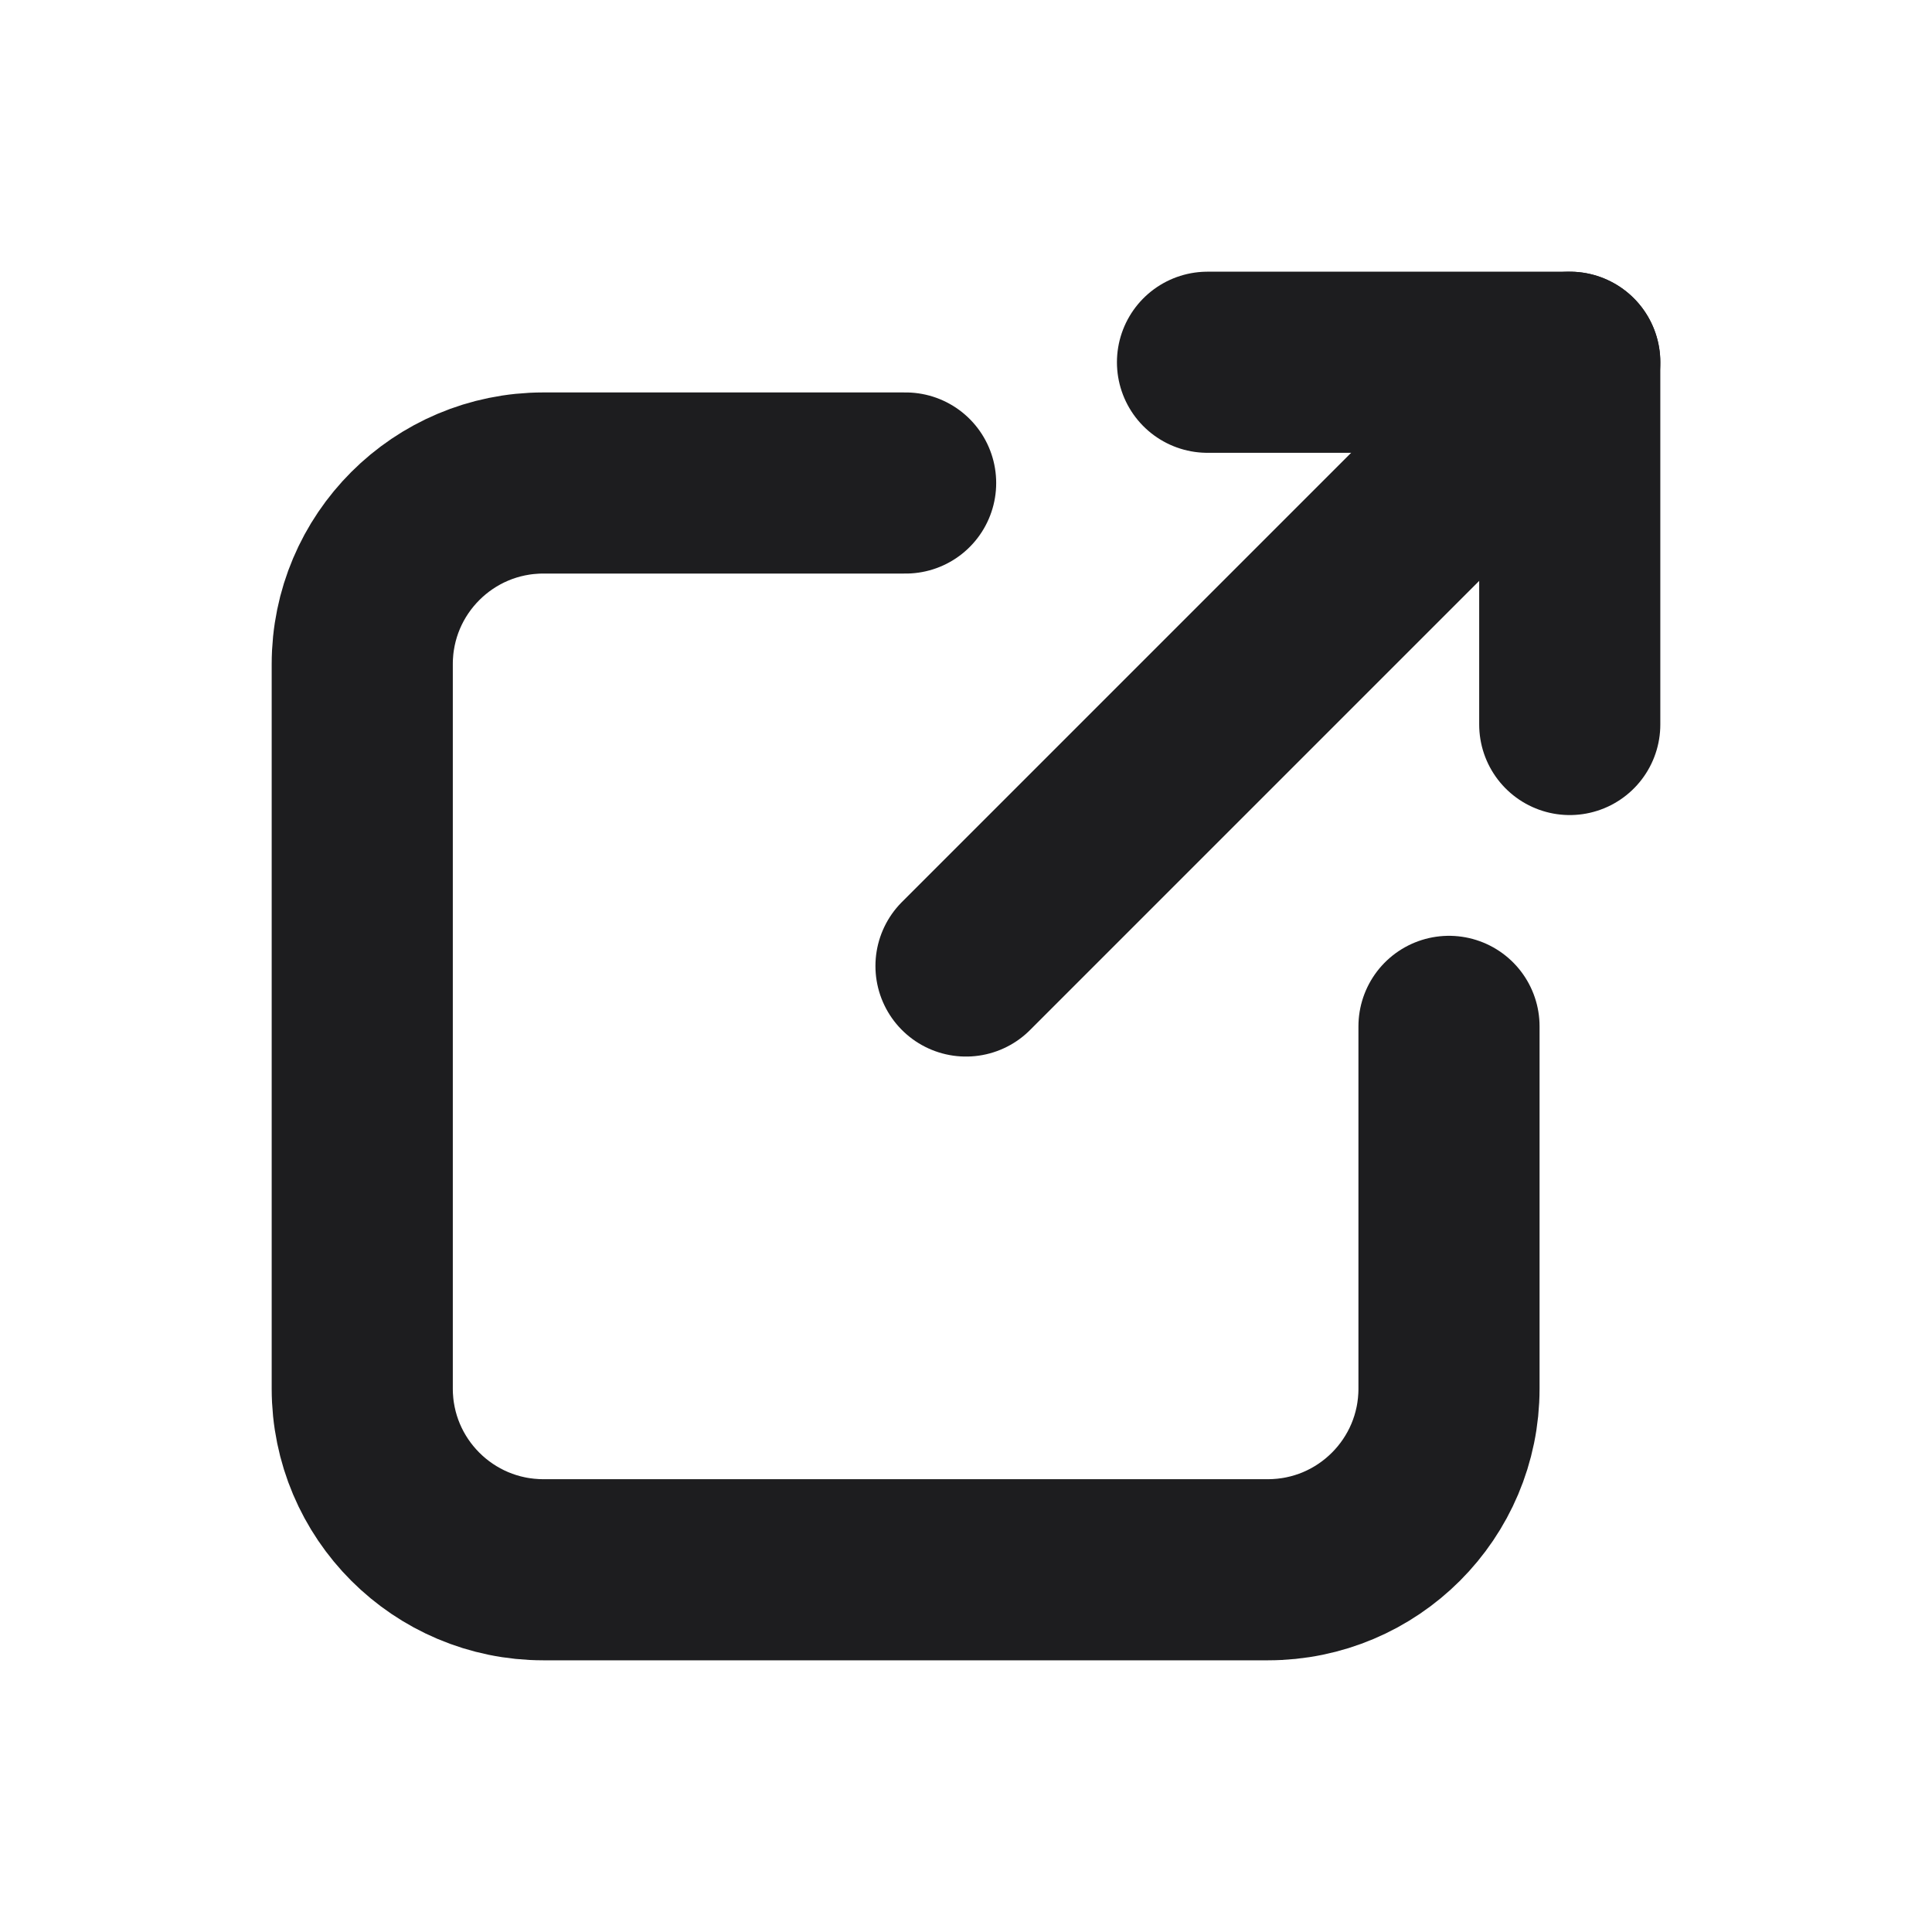
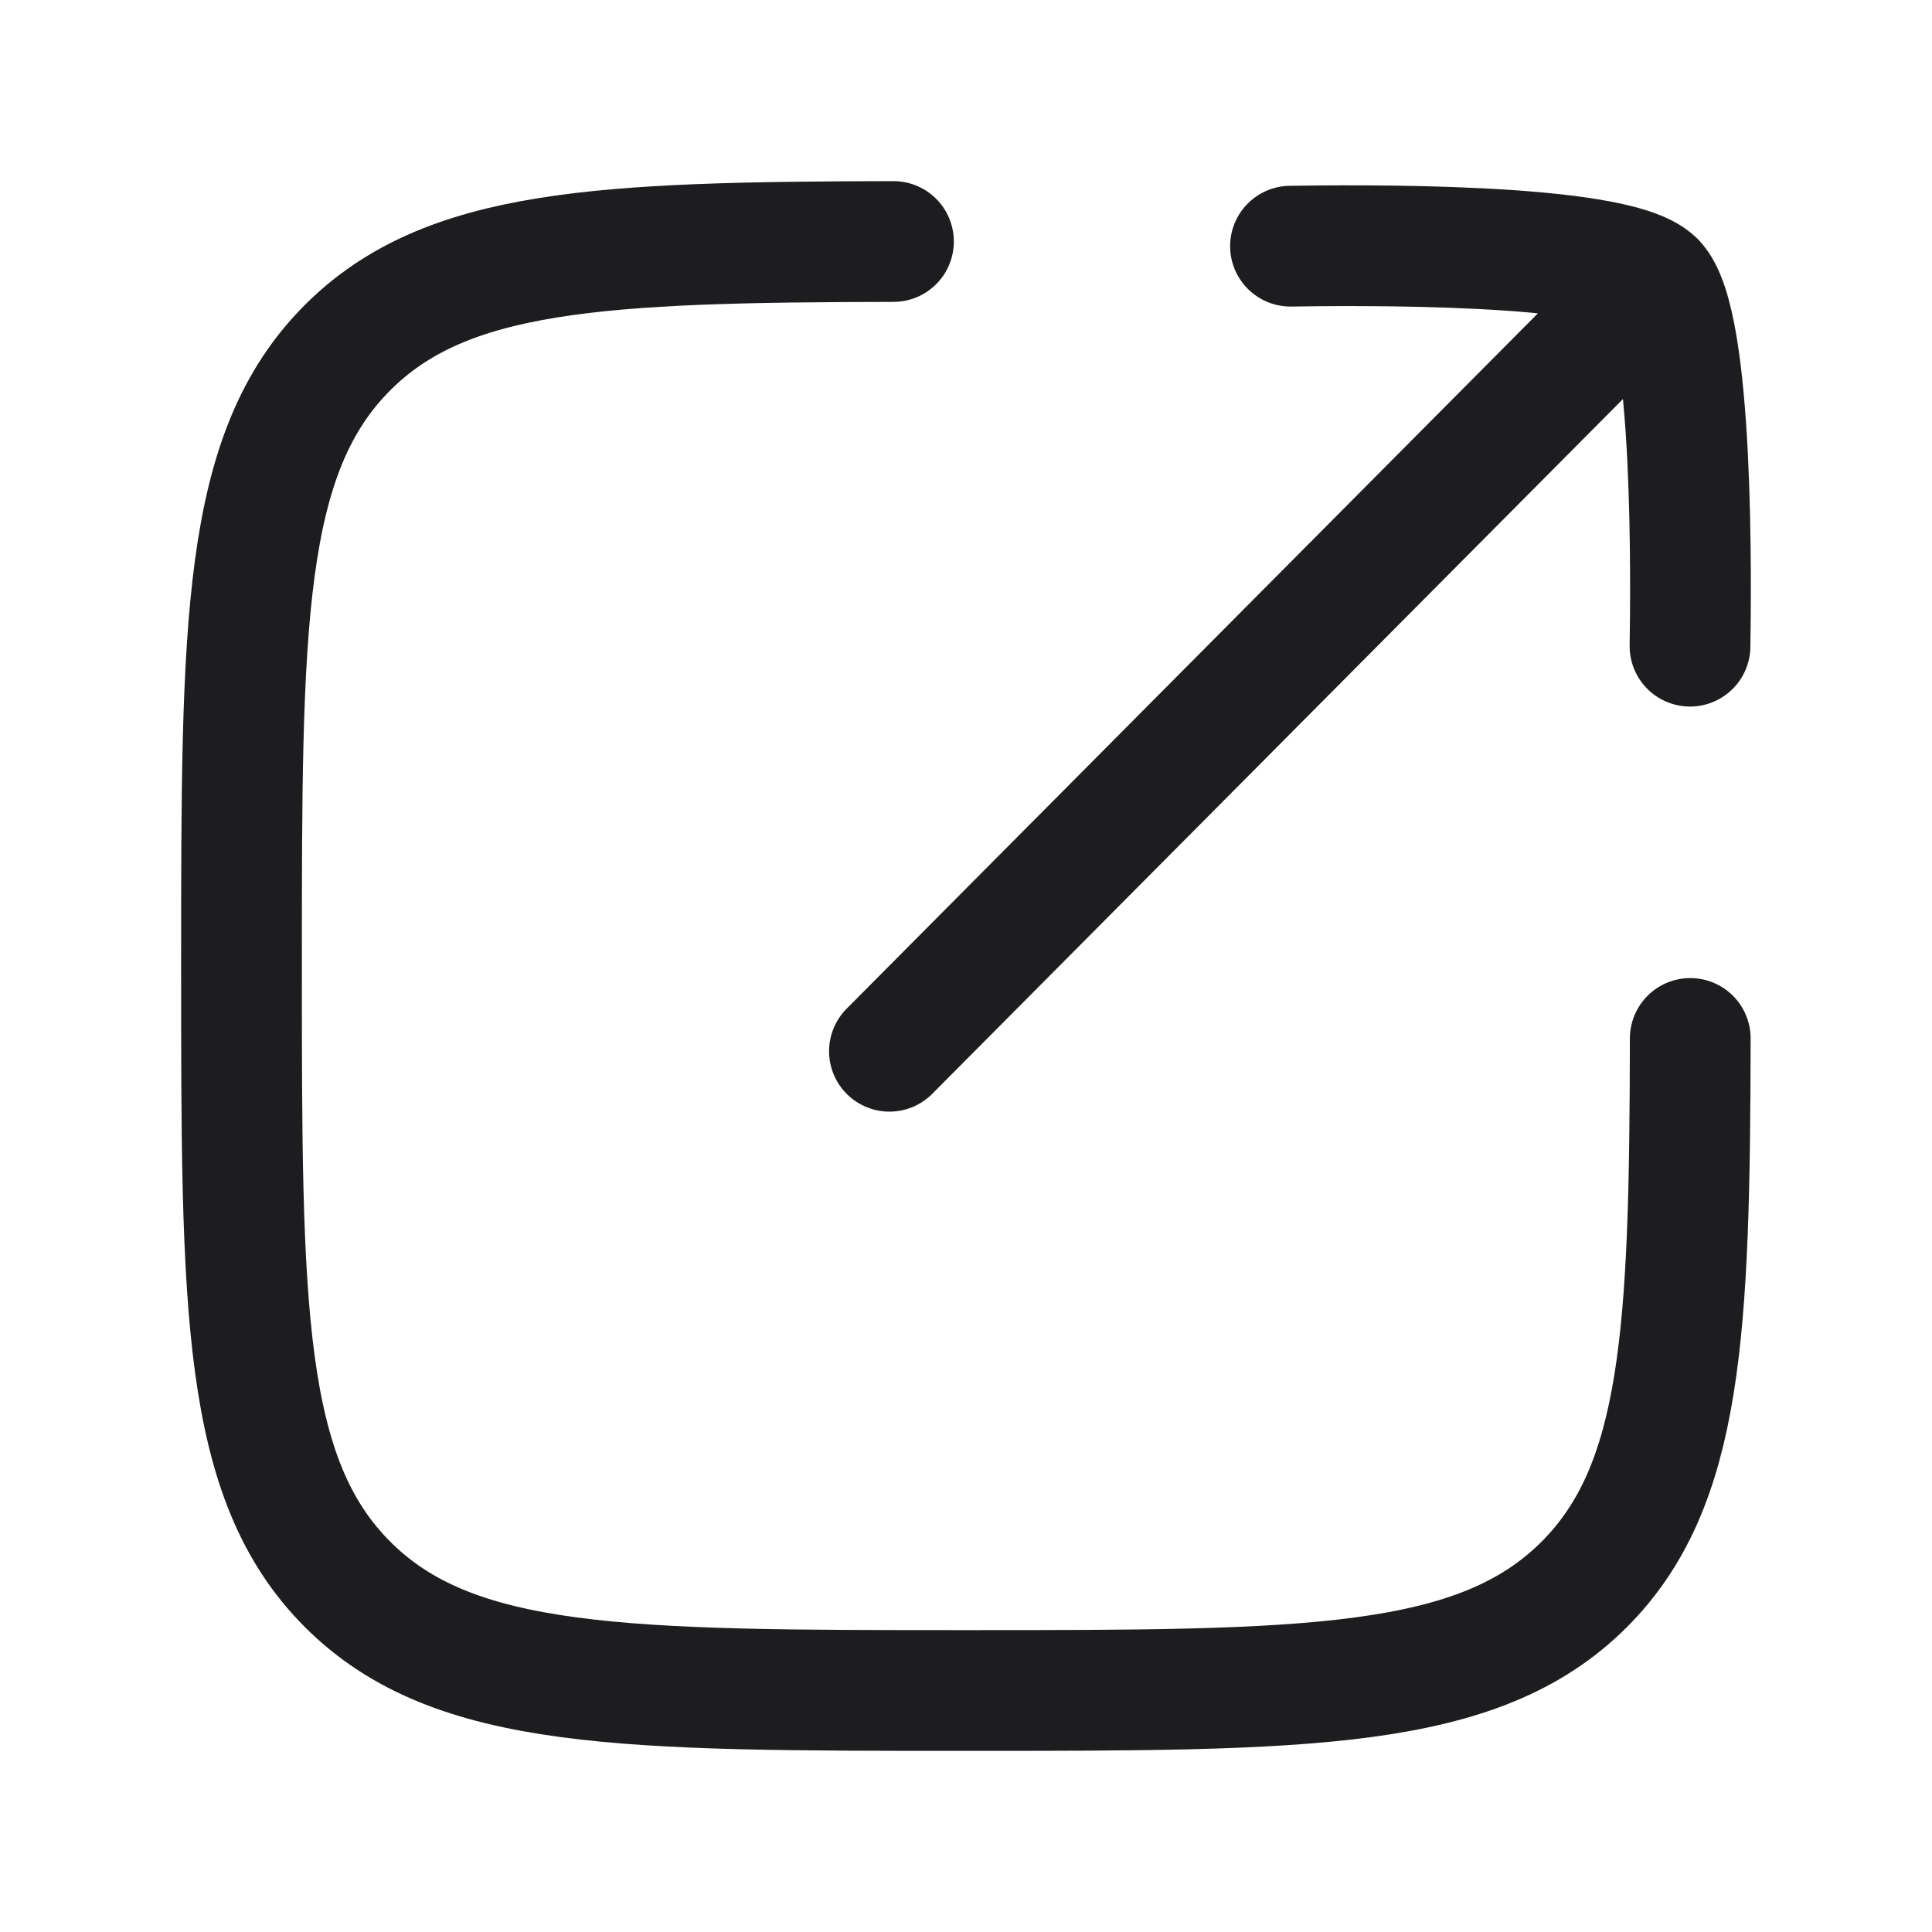
- <svg xmlns="http://www.w3.org/2000/svg" width="16" height="16" viewBox="0 0 16 16" fill="none" stroke="#1D1D1F" stroke-width="1.5" stroke-linecap="round" stroke-linejoin="round">
-   <path d="M12 8.5V11.5A1.5 1.5 0 0 1 10.5 13H4.5A1.5 1.5 0 0 1 3 11.5V5.5A1.5 1.5 0 0 1 4.5 4H7.5" />
-   <path d="M10 3h3v3" />
-   <path d="M13 3 8 8" />
+ <svg xmlns="http://www.w3.org/2000/svg" width="16" height="16" viewBox="0 0 24 24" fill="none" stroke="#1D1D1F" stroke-width="1.5" stroke-linecap="round" stroke-linejoin="round">
+   <path d="M11.099 3C7.45 3.007 5.539 3.096 4.318 4.318C3 5.636 3 7.757 3 12C3 16.242 3 18.364 4.318 19.682C5.636 21 7.757 21 11.999 21C16.241 21 18.362 21 19.68 19.682C20.901 18.46 20.991 16.549 20.997 12.9" stroke-linecap="round" stroke-linejoin="round" />
+   <path d="M20.556 3.496L11.049 13.059M20.556 3.496C20.062 3.002 16.734 3.048 16.031 3.058M20.556 3.496C21.05 3.991 21.004 7.323 20.994 8.027" stroke-linecap="round" stroke-linejoin="round" />
</svg>
